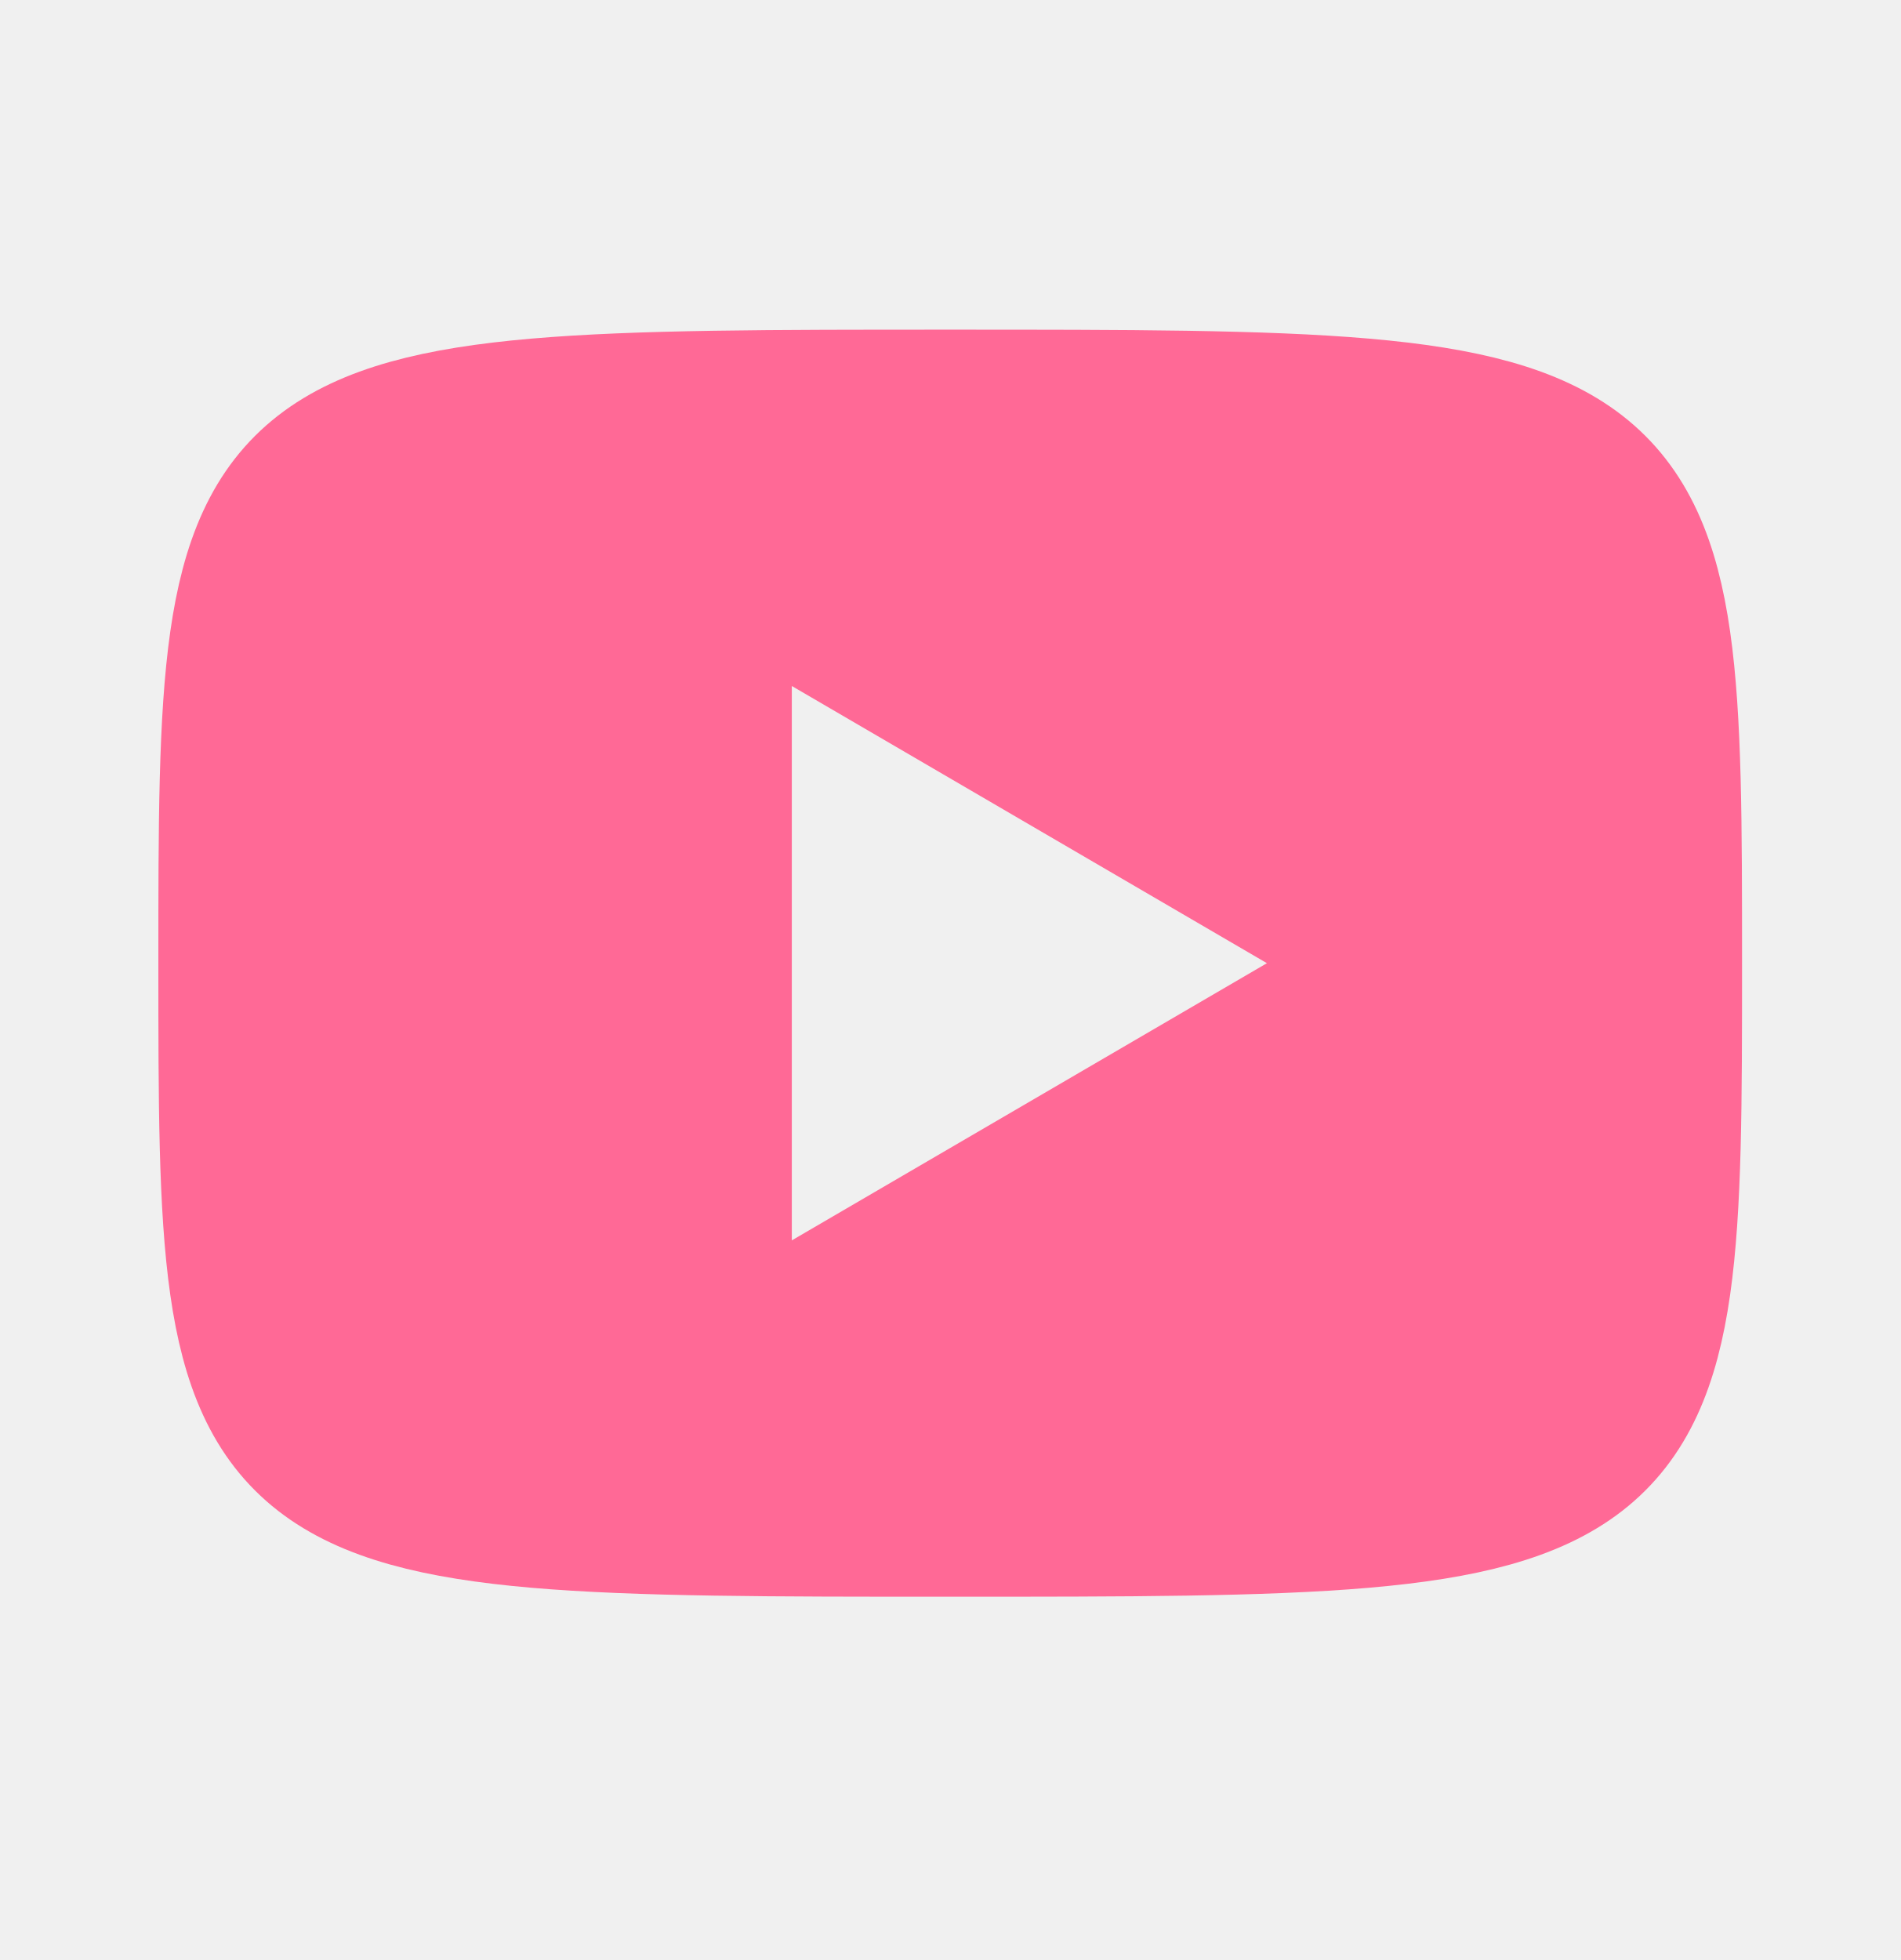
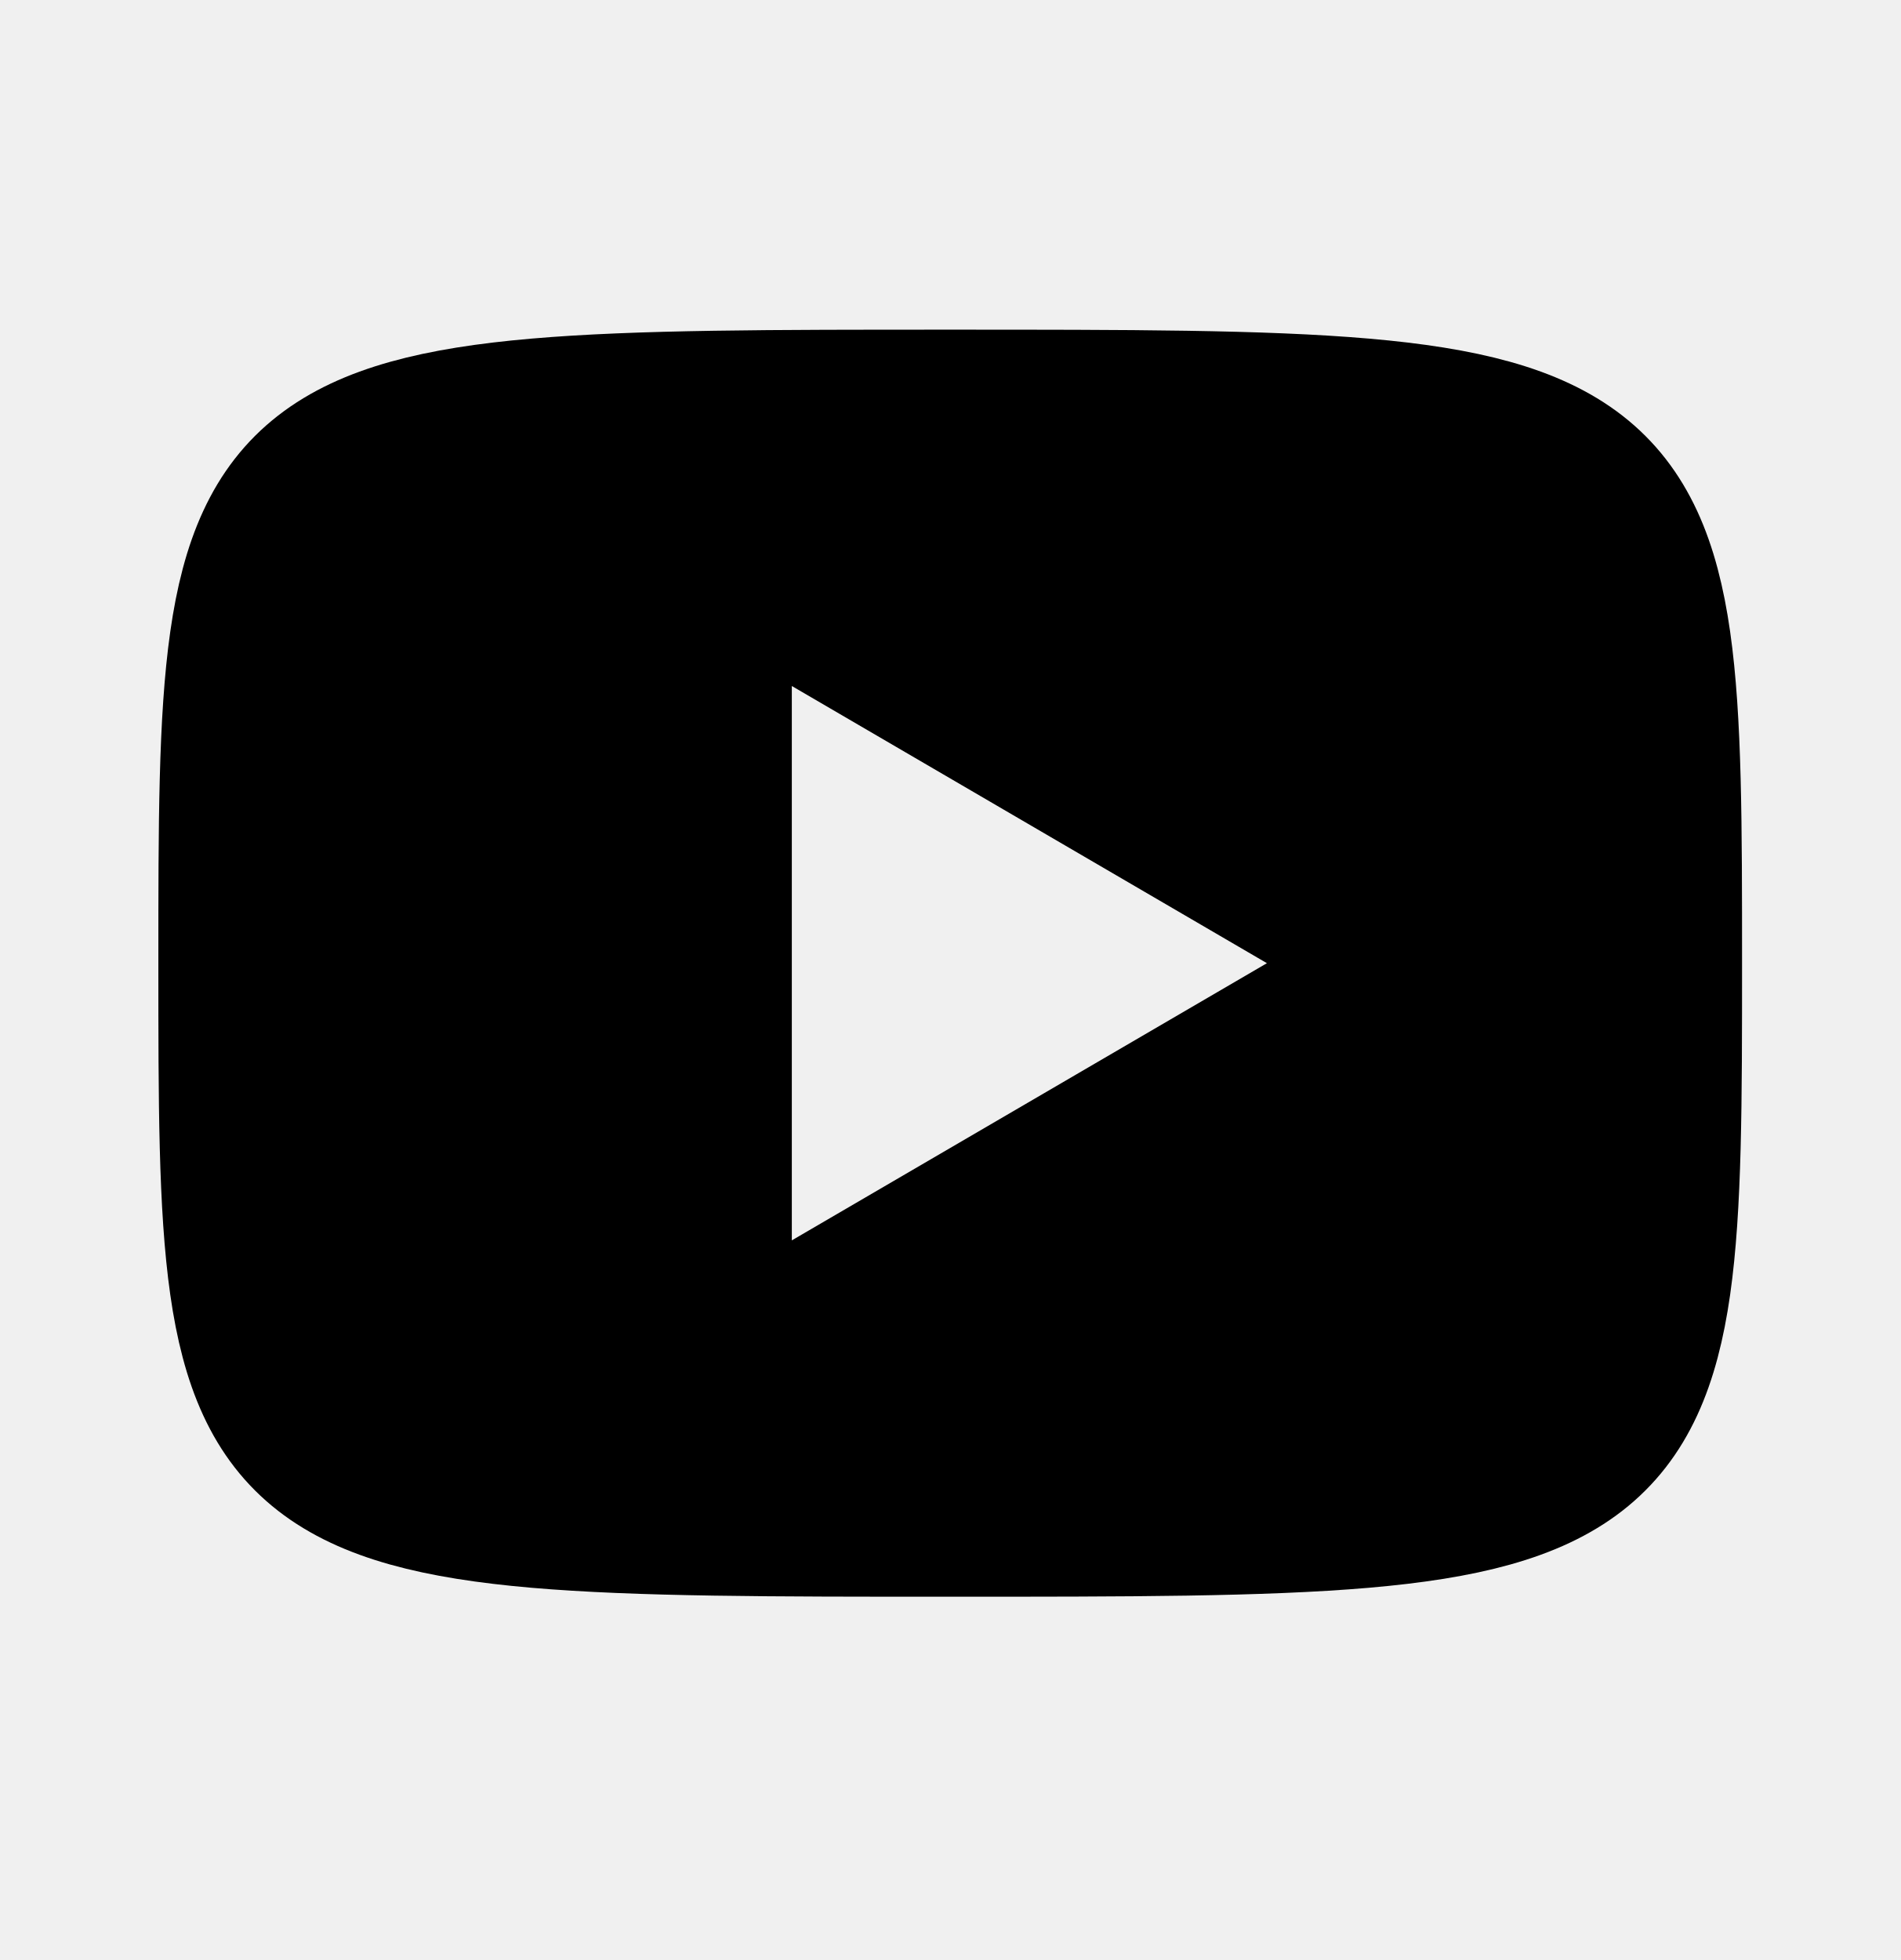
- <svg xmlns="http://www.w3.org/2000/svg" width="32" height="33" viewBox="0 0 32 33" fill="none">
+ <svg xmlns="http://www.w3.org/2000/svg" width="32" height="33" viewBox="0 0 32 33" fill="currentColor">
  <mask id="mask0_2023_5632" style="mask-type:luminance" maskUnits="userSpaceOnUse" x="2" y="5" width="28" height="22">
    <path d="M16 6.884C28 6.884 28 6.884 28 16.217C28 25.55 28 25.55 16 25.55C4 25.55 4 25.55 4 16.217C4 6.884 4 6.884 16 6.884Z" fill="white" stroke="white" stroke-width="2.667" stroke-linecap="round" stroke-linejoin="round" />
    <path d="M13.333 11.55L21.333 16.217L13.333 20.884V11.55Z" fill="black" />
  </mask>
  <g mask="url(#mask0_2023_5632)">
-     <path d="M32 0.217H0V32.217H32V0.217Z" fill="#FF6996" />
+     <path d="M32 0.217H0V32.217H32V0.217Z" fill="currentColor" />
  </g>
</svg>
